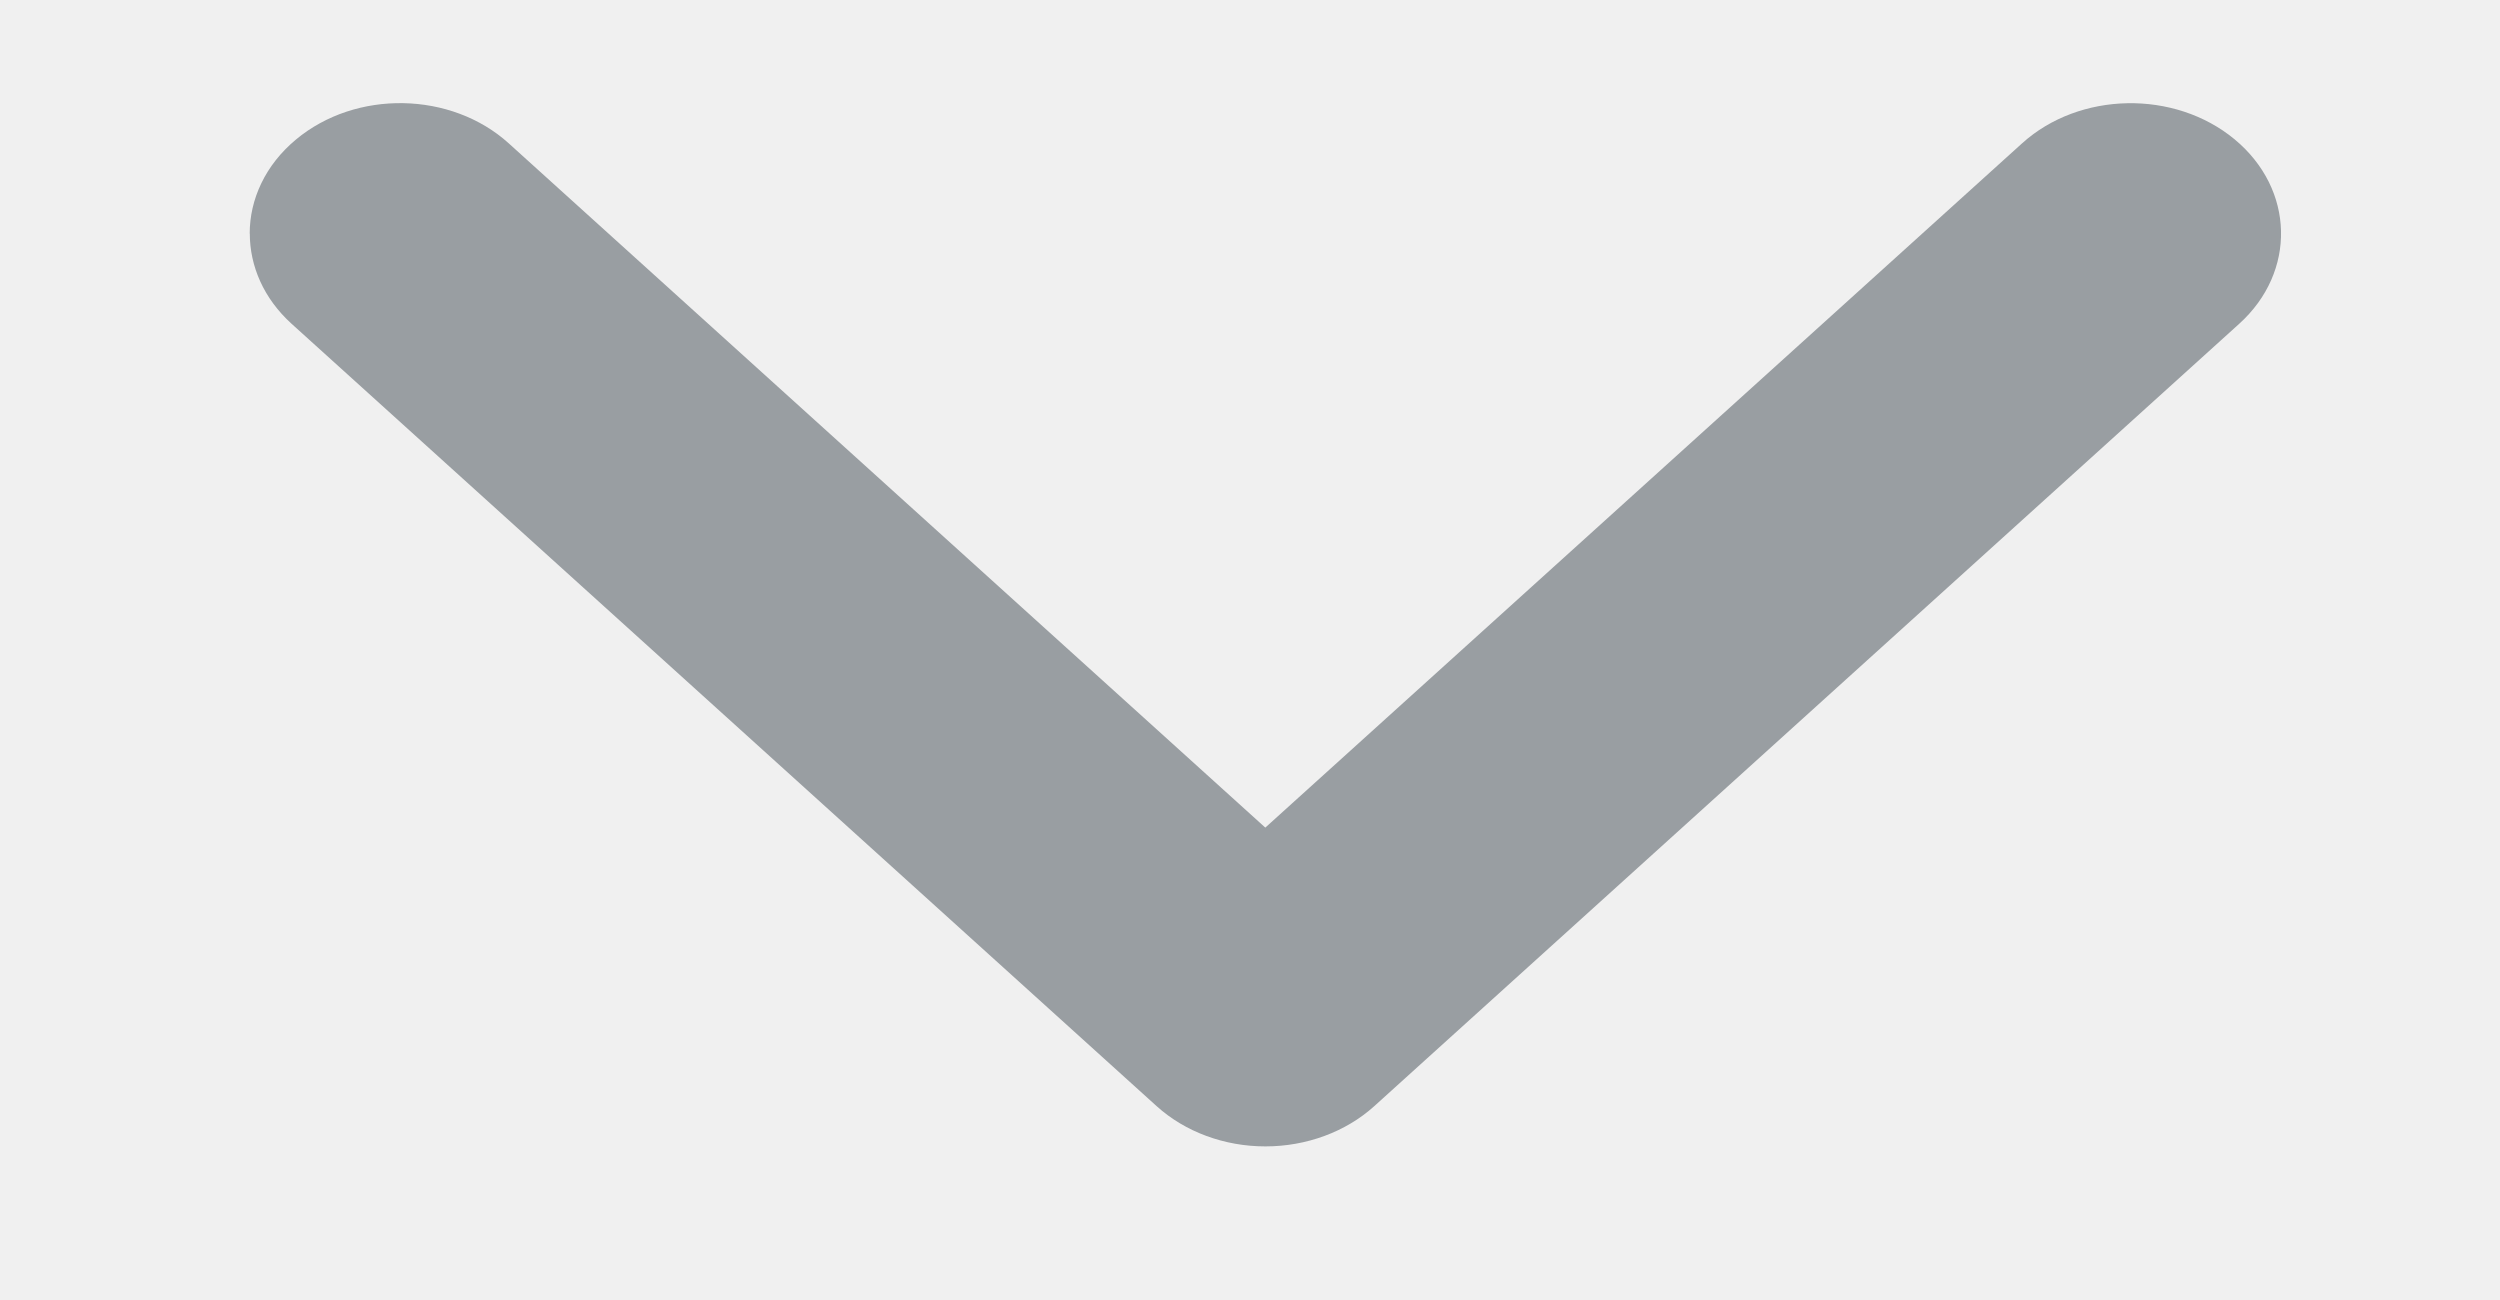
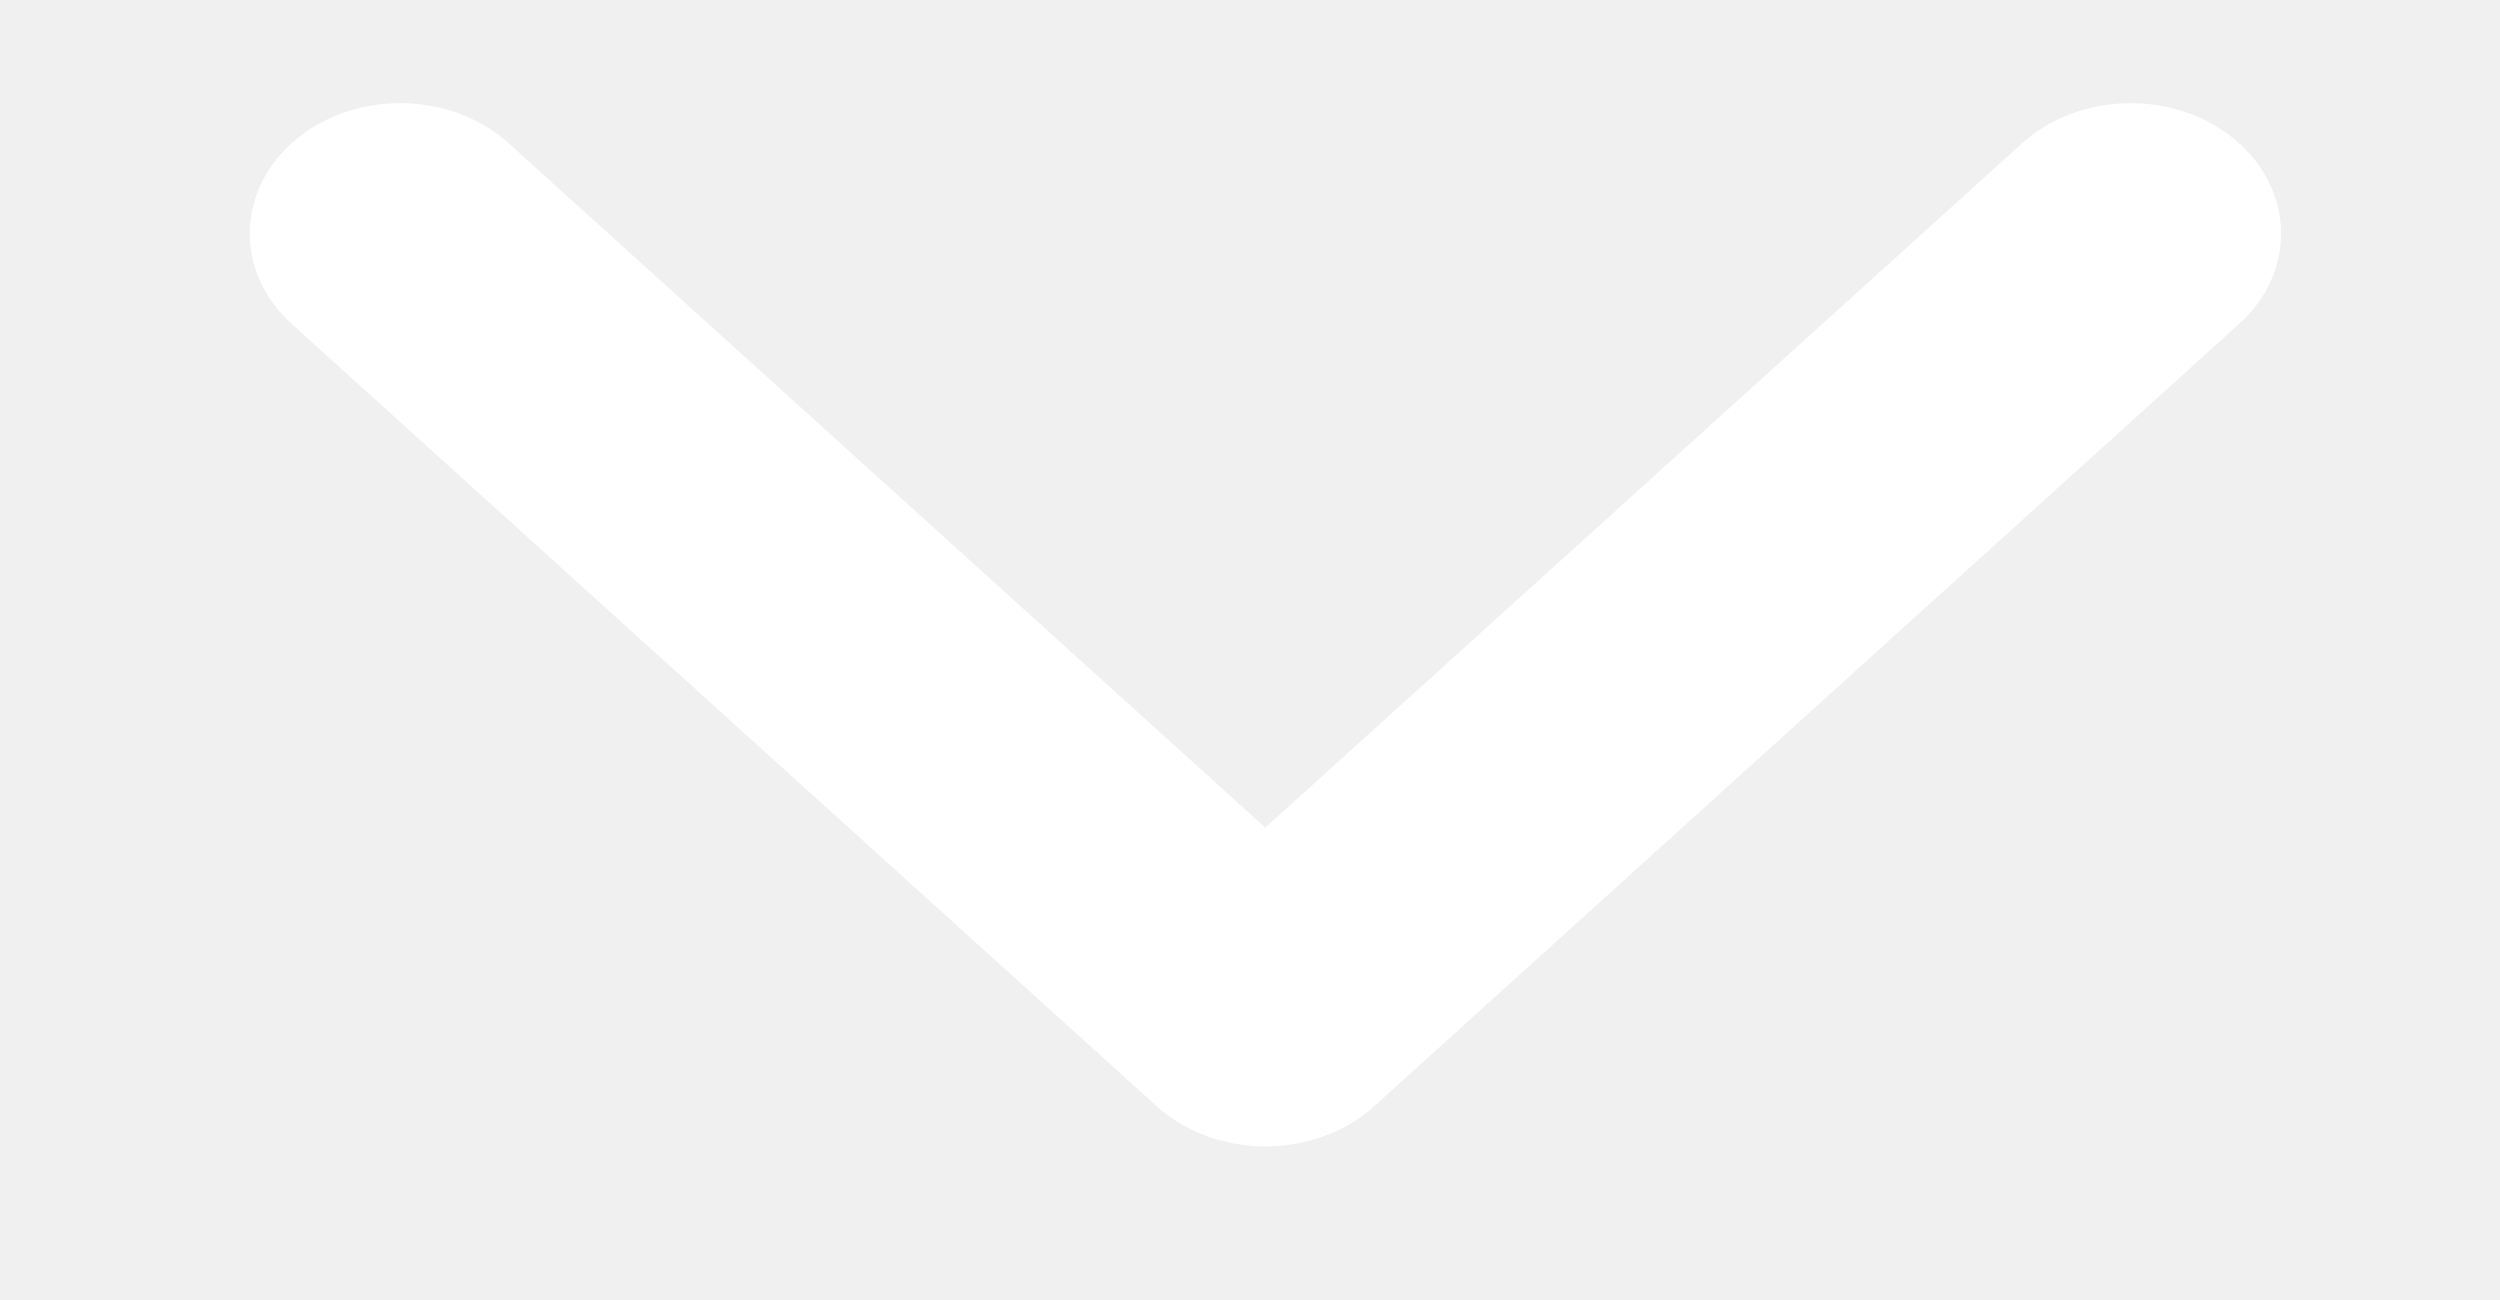
<svg xmlns="http://www.w3.org/2000/svg" xmlns:xlink="http://www.w3.org/1999/xlink" viewBox="0 0 25 13">
  <defs>
    <path id="prefix__a" d="M0 0L12.496 0 12.496 24.33 0 24.33z" />
  </defs>
  <g fill="none" fill-rule="evenodd" transform="rotate(90 12.5 12.5)">
    <mask id="prefix__b" fill="#fff">
      <use xlink:href="#prefix__a" />
    </mask>
-     <path fill="#999EA2" d="M2.336 22.503c-.343 0-.686-.156-.941-.463-.5-.6-.482-1.553.039-2.128l6.842-7.565L1.434 4.78c-.52-.574-.538-1.527-.04-2.127.499-.6 1.324-.62 1.844-.045l7.825 8.651c.256.284.401.677.401 1.087 0 .41-.145.802-.401 1.086l-7.825 8.652c-.253.279-.577.418-.902.418" mask="url(#prefix__b)" />
+     <path fill="#fff" d="M2.336 22.503c-.343 0-.686-.156-.941-.463-.5-.6-.482-1.553.039-2.128l6.842-7.565L1.434 4.78c-.52-.574-.538-1.527-.04-2.127.499-.6 1.324-.62 1.844-.045l7.825 8.651c.256.284.401.677.401 1.087 0 .41-.145.802-.401 1.086l-7.825 8.652c-.253.279-.577.418-.902.418" mask="url(#prefix__b)" />
  </g>
</svg>
